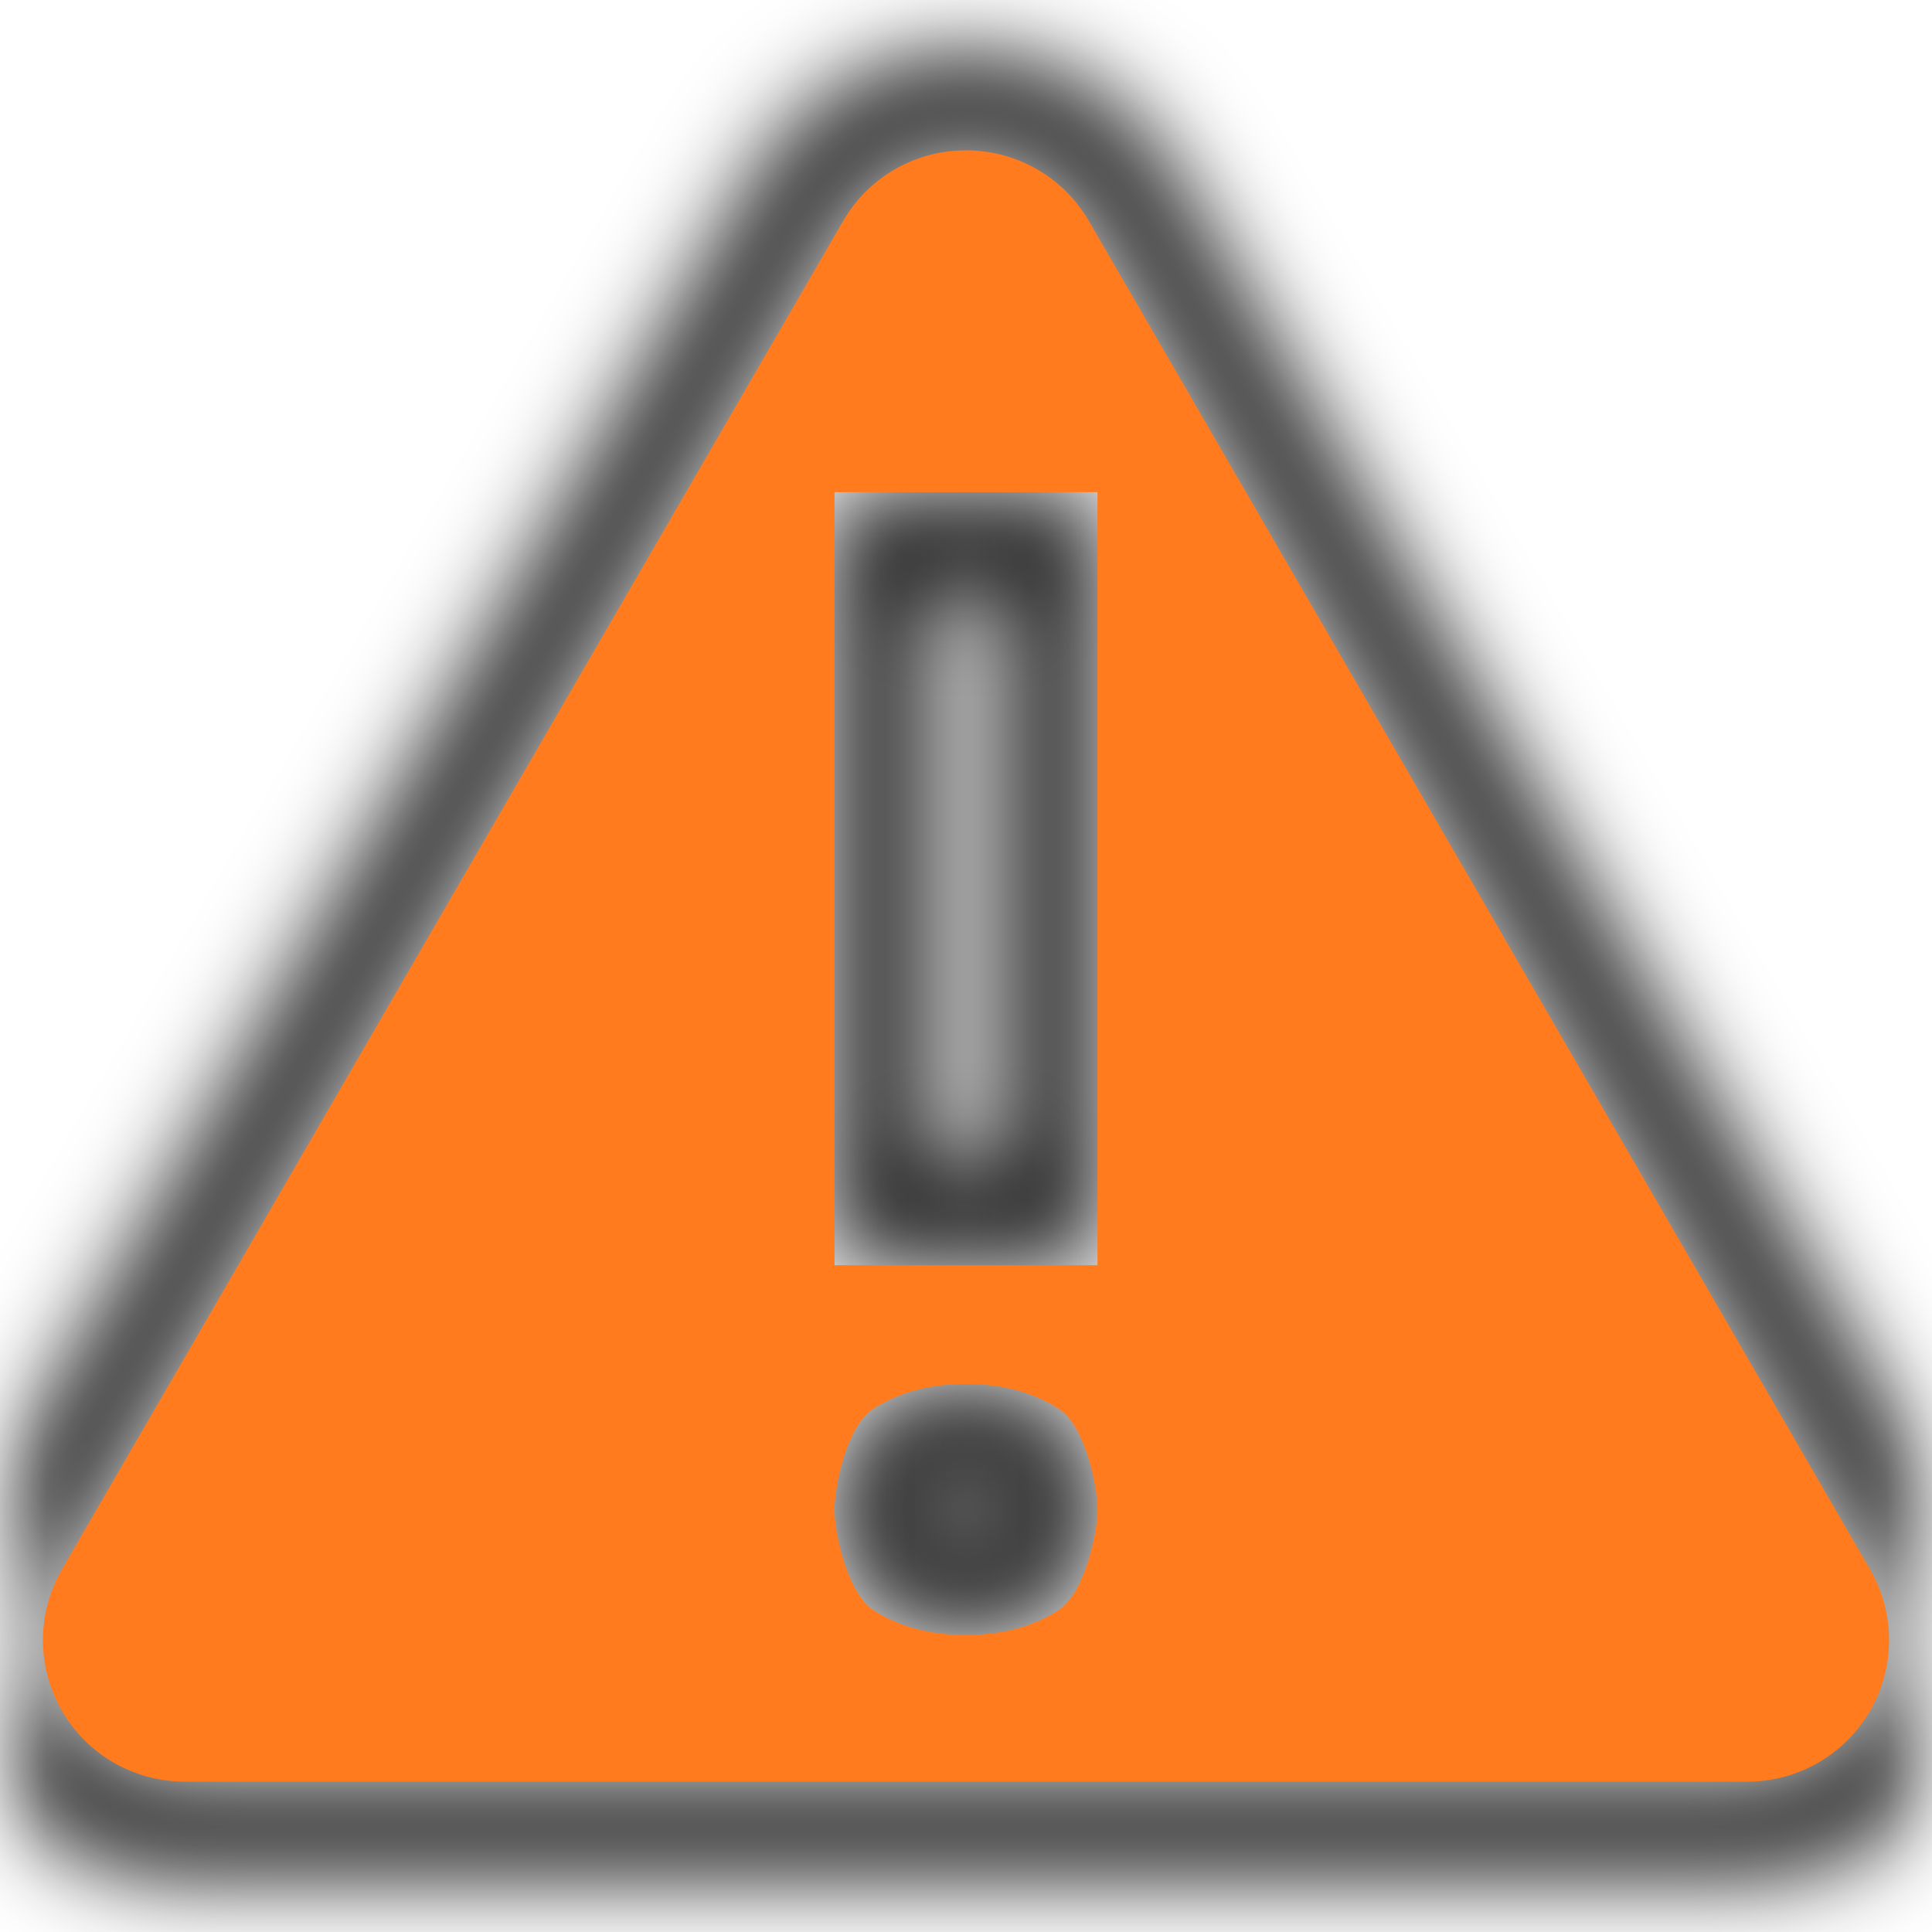
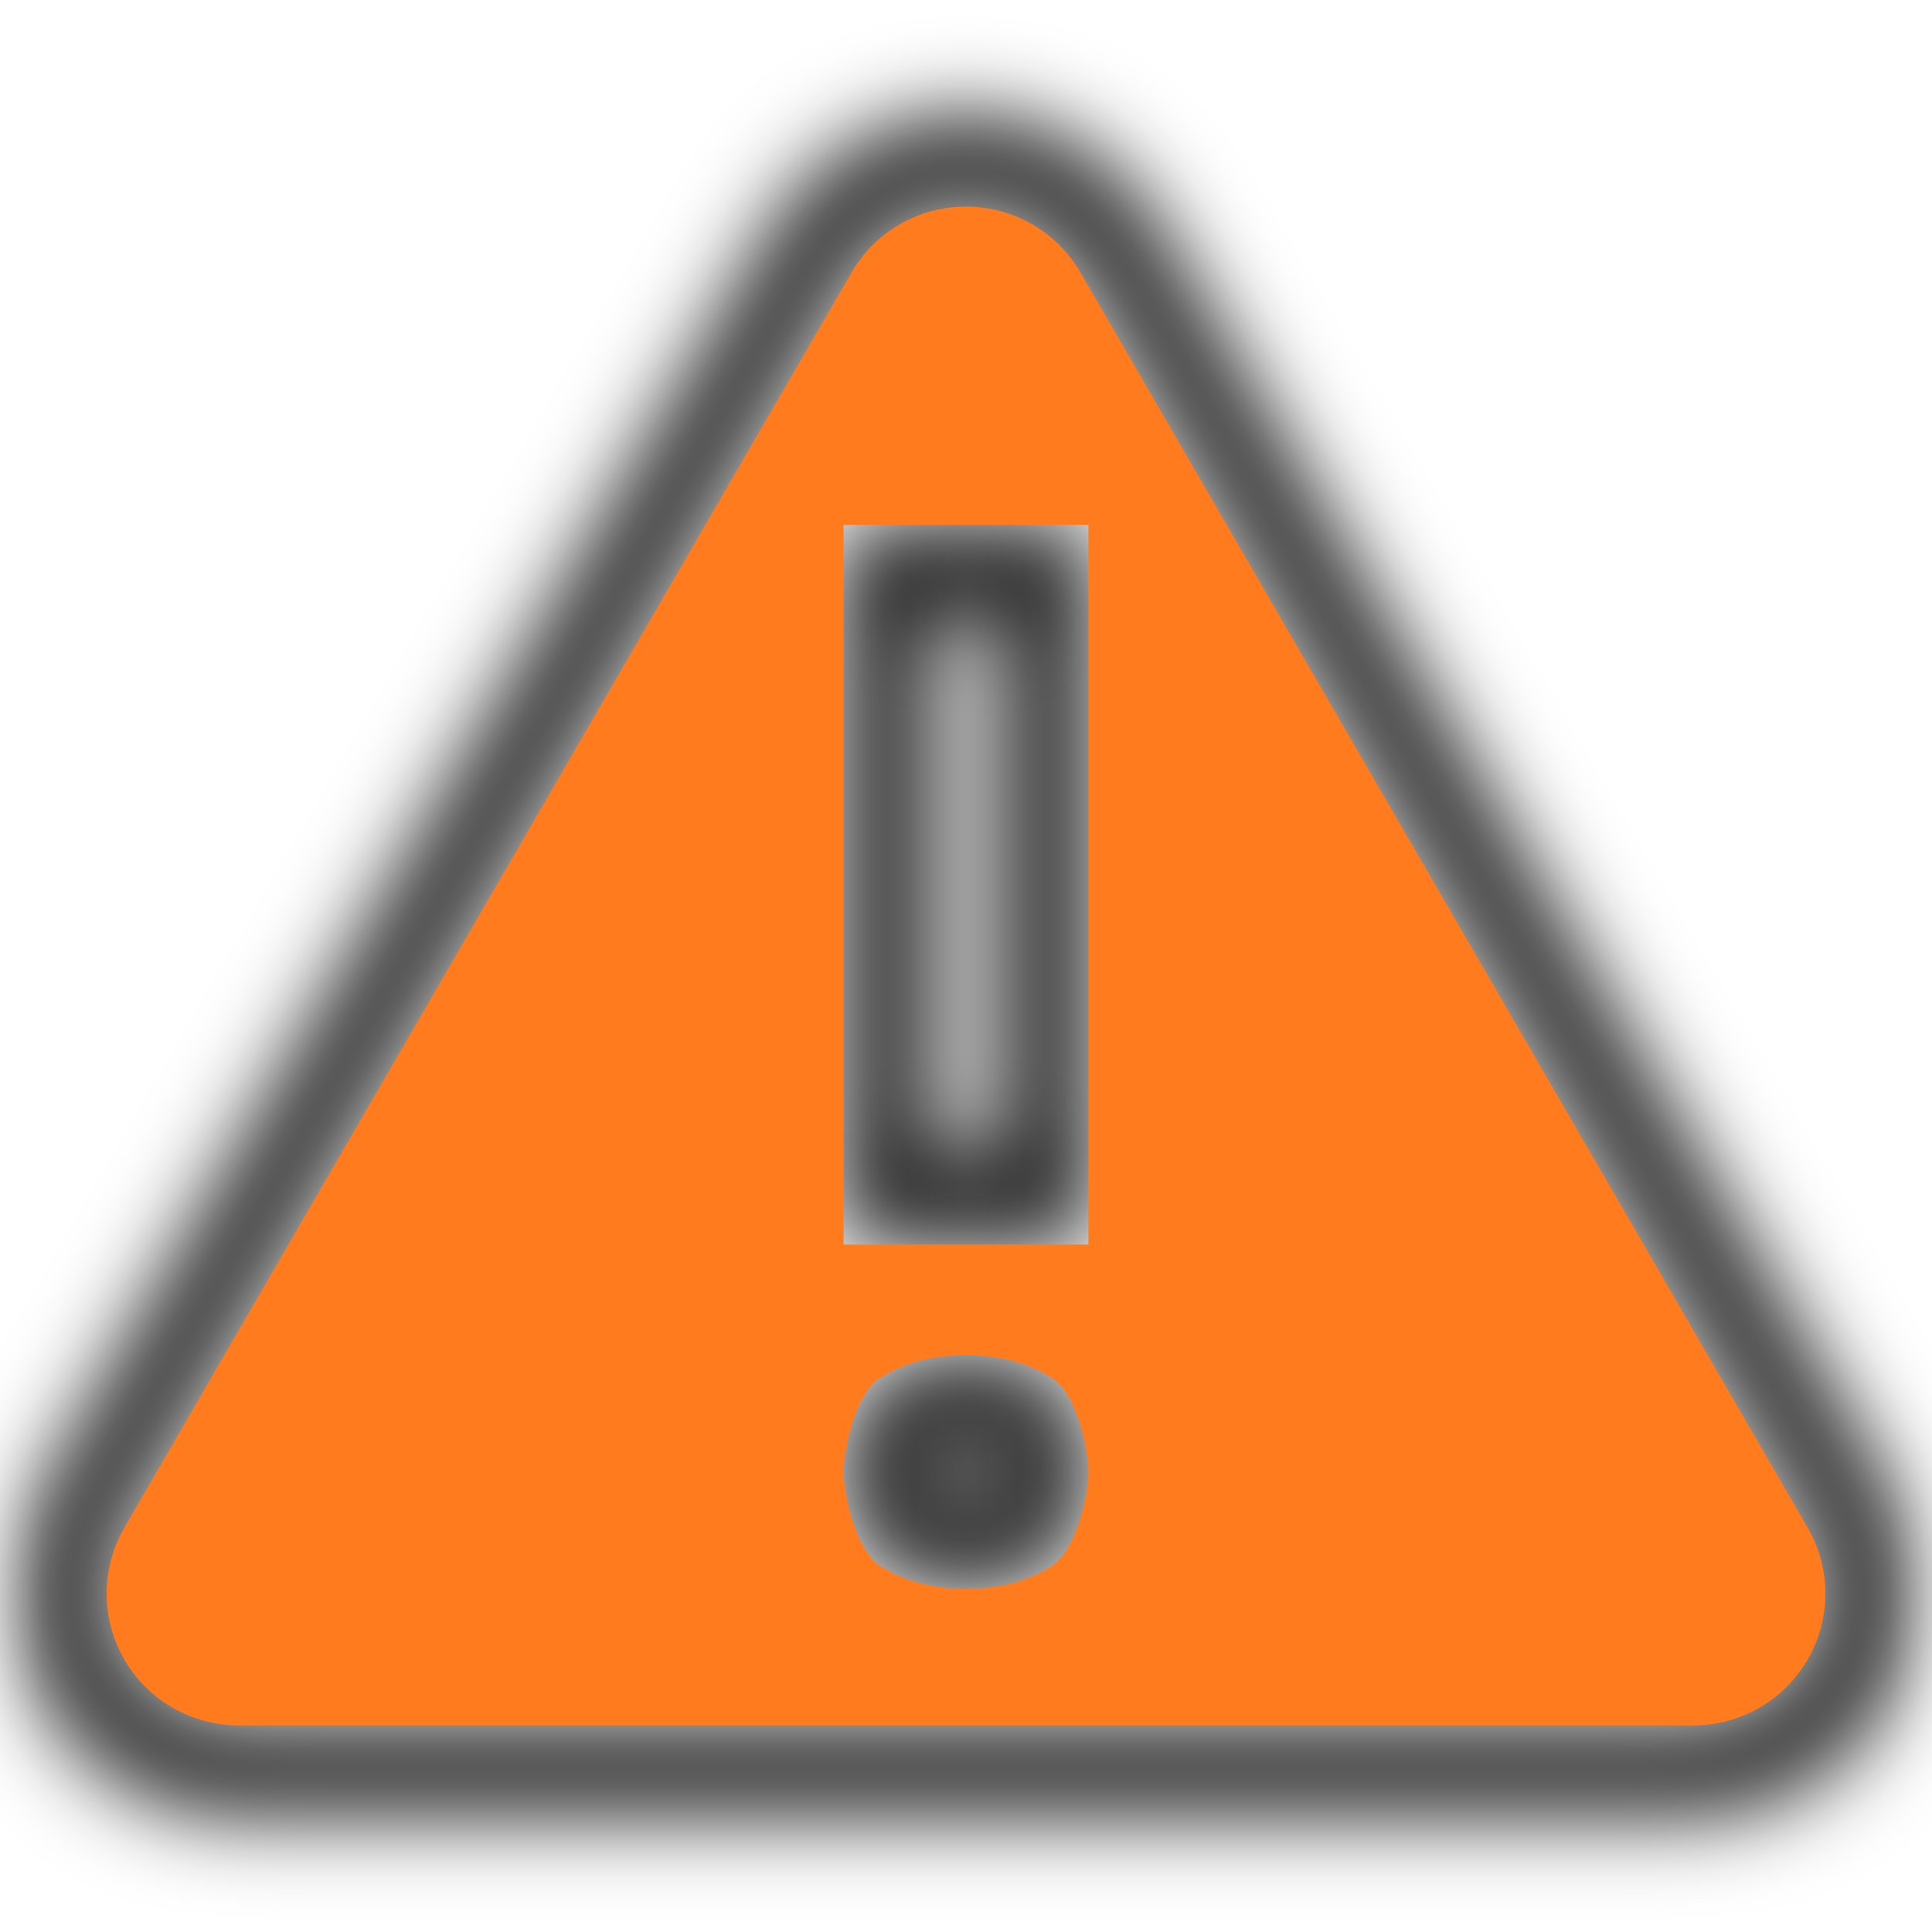
<svg xmlns="http://www.w3.org/2000/svg" version="1.1" width="16" height="16" id="svg12722">
  <defs id="defs12724">
    <linearGradient x1="15" y1="2" x2="15" y2="21" id="linearGradient3696" gradientUnits="userSpaceOnUse">
      <stop id="stop3700" style="stop-color:#eeeeec;stop-opacity:1" offset="0" />
      <stop id="stop3702" style="stop-color:#babdb6;stop-opacity:1" offset="0.792" />
      <stop id="stop3704" style="stop-color:#a1a59b;stop-opacity:1" offset="1" />
    </linearGradient>
    <linearGradient x1="22.147" y1="15.722" x2="22.402" y2="34.612" id="linearGradient4117" gradientUnits="userSpaceOnUse">
      <stop id="stop4113" style="stop-color:#ffffff;stop-opacity:1" offset="0" />
      <stop id="stop4115" style="stop-color:#ffffff;stop-opacity:0" offset="1" />
    </linearGradient>
    <linearGradient id="linearGradient5841">
      <stop id="stop5843" style="stop-color:#37e700;stop-opacity:1" offset="0" />
      <stop id="stop5849" style="stop-color:#3dfe00;stop-opacity:1" offset="0.5" />
      <stop id="stop5845" style="stop-color:#2aad00;stop-opacity:1" offset="1" />
    </linearGradient>
    <filter style="color-interpolation-filters:sRGB" id="filter1592" x="-0.057" width="1.114" y="-0.064" height="1.127">
      <feGaussianBlur stdDeviation="0.398" id="feGaussianBlur1594" />
    </filter>
  </defs>
-   <path style="fill:#0a0a0a;fill-opacity:1;fill-rule:evenodd;stroke:none;filter:url(#filter1592)" d="M 7.893 0.486 C 7.241 0.522 6.646 0.885 6.32 1.451 L 6.322 1.451 L -0.145 12.617 A 0.762 0.762 0 0 0 -0.146 12.617 C -0.491 13.213 -0.492 13.954 -0.146 14.551 C 0.199 15.148 0.841 15.518 1.531 15.518 L 14.467 15.518 C 15.157 15.518 15.801 15.148 16.146 14.551 C 16.492 13.954 16.491 13.213 16.146 12.617 A 0.762 0.762 0 0 0 16.145 12.617 L 9.678 1.451 C 9.312 0.817 8.619 0.446 7.893 0.486 z M 7.934 1.246 C 8.377 1.222 8.798 1.447 9.02 1.832 L 15.486 12.998 C 15.696 13.362 15.697 13.806 15.486 14.17 C 15.276 14.534 14.889 14.756 14.469 14.756 L 1.531 14.756 C 1.111 14.756 0.724 14.534 0.514 14.17 C 0.303 13.806 0.304 13.362 0.514 12.998 L 6.98 1.832 C 7.179 1.487 7.536 1.268 7.934 1.246 z M 6.91 4.076 L 6.91 10.479 L 9.09 10.479 L 9.09 4.076 L 6.91 4.076 z M 7.672 4.838 L 8.328 4.838 L 8.328 9.717 L 7.672 9.717 L 7.672 4.838 z M 8 11.463 C 7.696 11.463 7.438 11.532 7.227 11.672 C 7.015 11.812 6.91 12.303 6.91 12.504 C 6.91 12.697 7.015 13.181 7.227 13.33 C 7.438 13.47 7.696 13.539 8 13.539 C 8.304 13.539 8.562 13.47 8.773 13.33 C 8.985 13.181 9.09 12.697 9.09 12.504 C 9.09 12.303 8.985 11.812 8.773 11.672 C 8.562 11.532 8.304 11.463 8 11.463 z M 7.762 12.223 C 7.76 12.224 7.745 12.25 7.732 12.27 C 7.795 12.244 7.872 12.225 8 12.225 C 8.128 12.225 8.205 12.244 8.268 12.27 C 8.235 12.219 8.199 12.205 8.352 12.307 C 8.33 12.292 8.297 12.281 8.268 12.27 C 8.275 12.281 8.28 12.28 8.285 12.297 C 8.313 12.386 8.328 12.536 8.328 12.504 C 8.328 12.462 8.314 12.613 8.285 12.701 C 8.28 12.717 8.287 12.714 8.291 12.715 C 8.297 12.711 8.306 12.709 8.312 12.705 C 8.311 12.706 8.298 12.717 8.291 12.715 C 8.228 12.749 8.152 12.777 8 12.777 C 7.848 12.777 7.772 12.749 7.709 12.715 C 7.702 12.717 7.689 12.706 7.688 12.705 C 7.694 12.709 7.703 12.711 7.709 12.715 C 7.713 12.714 7.72 12.717 7.715 12.701 C 7.686 12.613 7.672 12.462 7.672 12.504 C 7.672 12.536 7.687 12.386 7.715 12.297 C 7.72 12.28 7.725 12.281 7.732 12.27 C 7.703 12.281 7.67 12.292 7.648 12.307 C 7.742 12.245 7.765 12.221 7.762 12.223 z " id="path1569" />
-   <g id="layer1">
-     <path d="M 7.934,1.247 C 7.537,1.268 7.18,1.488 6.981,1.833 L 0.513,12.997 c -0.21,0.364 -0.21,0.808 0,1.172 0.21,0.364 0.599,0.586 1.019,0.586 l 12.936,0 c 0.42,5.59e-4 0.809,-0.222 1.019,-0.586 0.21,-0.364 0.21,-0.808 0,-1.172 L 9.019,1.833 C 8.798,1.448 8.378,1.222 7.934,1.247 z m -1.023,2.829 2.178,0 0,6.402 -2.178,0 0,-6.402 z m 1.089,7.386 c 0.304,2e-6 0.563,0.07 0.774,0.21 0.211,0.14 0.315,0.63 0.315,0.831 -3.6e-6,0.193 -0.104,0.678 -0.315,0.827 -0.211,0.14 -0.47,0.21 -0.774,0.21 -0.304,0 -0.563,-0.07 -0.774,-0.21 -0.211,-0.149 -0.315,-0.634 -0.315,-0.827 -1.8e-6,-0.201 0.104,-0.691 0.315,-0.831 0.211,-0.14 0.47,-0.21 0.774,-0.21 z" id="path4137" style="fill:#ff7b1d;fill-opacity:1;fill-rule:evenodd;stroke:none" />
+   <g id="g1624" transform="matrix(0.931,0,0,0.931,0.551998,0.5520338)">
+     <path id="path1569" d="M 7.893,0.486 C 7.241,0.522 6.646,0.885 6.32,1.451 h 0.002 L -0.145,12.617 a 0.762,0.762 0 0 0 -0.002,0 c -0.344,0.596 -0.345,1.337 0,1.934 0.346,0.597 0.988,0.967 1.678,0.967 H 14.467 c 0.69,9.18e-4 1.334,-0.37 1.68,-0.967 0.345,-0.597 0.344,-1.337 0,-1.934 a 0.762,0.762 0 0 0 -0.002,0 L 9.678,1.451 C 9.312,0.817 8.619,0.446 7.893,0.486 Z M 7.934,1.246 C 8.377,1.222 8.798,1.447 9.02,1.832 L 15.486,12.998 c 0.21,0.364 0.21,0.808 0,1.172 -0.21,0.364 -0.597,0.586 -1.018,0.586 H 1.531 c -0.42,4.14e-4 -0.807,-0.222 -1.018,-0.586 -0.21,-0.364 -0.21,-0.808 0,-1.172 L 6.98,1.832 C 7.179,1.487 7.536,1.268 7.934,1.246 Z M 6.91,4.076 V 10.479 H 9.09 V 4.076 Z M 7.672,4.838 h 0.656 V 9.717 H 7.672 Z M 8,11.463 c -0.304,2e-6 -0.562,0.069 -0.773,0.209 -0.211,0.14 -0.316,0.631 -0.316,0.832 -1.8e-6,0.193 0.105,0.677 0.316,0.826 0.211,0.14 0.47,0.209 0.773,0.209 0.304,1e-6 0.562,-0.069 0.773,-0.209 C 8.985,13.181 9.09,12.697 9.09,12.504 9.09,12.303 8.985,11.812 8.773,11.672 8.562,11.532 8.304,11.463 8,11.463 Z m -0.238,0.76 c -0.002,0.001 -0.017,0.027 -0.029,0.047 0.063,-0.025 0.14,-0.045 0.268,-0.045 0.128,2e-6 0.205,0.02 0.268,0.045 -0.033,-0.051 -0.069,-0.064 0.084,0.037 -0.022,-0.015 -0.054,-0.025 -0.084,-0.037 0.007,0.012 0.012,0.011 0.018,0.027 0.028,0.089 0.043,0.239 0.043,0.207 8e-7,-0.042 -0.014,0.109 -0.043,0.197 -0.005,0.016 0.002,0.013 0.006,0.014 0.006,-0.003 0.015,-0.006 0.021,-0.01 -0.001,9.68e-4 -0.014,0.012 -0.021,0.01 -0.063,0.034 -0.139,0.062 -0.291,0.062 -0.152,0 -0.228,-0.029 -0.291,-0.062 -0.007,0.002 -0.02,-0.009 -0.021,-0.01 0.006,0.004 0.015,0.006 0.021,0.01 0.004,-9.91e-4 0.011,0.003 0.006,-0.014 -0.028,-0.089 -0.043,-0.24 -0.043,-0.197 3e-7,0.032 0.015,-0.118 0.043,-0.207 0.005,-0.016 0.01,-0.016 0.018,-0.027 -0.03,0.012 -0.062,0.023 -0.084,0.037 0.094,-0.062 0.117,-0.086 0.113,-0.084 z" style="fill:#0a0a0a;fill-opacity:1;fill-rule:evenodd;stroke:none;filter:url(#filter1592)" />
+     <g id="layer1">
+       <path style="fill:#ff7b1d;fill-opacity:1;fill-rule:evenodd;stroke:none" id="path4137" d="M 7.934,1.247 C 7.537,1.268 7.18,1.488 6.981,1.833 L 0.513,12.997 c -0.21,0.364 -0.21,0.808 0,1.172 0.21,0.364 0.599,0.586 1.019,0.586 H 14.468 c 0.42,5.59e-4 0.809,-0.222 1.019,-0.586 0.21,-0.364 0.21,-0.808 0,-1.172 L 9.019,1.833 C 8.798,1.448 8.378,1.222 7.934,1.247 Z M 6.911,4.076 H 9.089 V 10.478 H 6.911 Z m 1.089,7.386 c 0.304,2e-6 0.563,0.07 0.774,0.21 0.211,0.14 0.315,0.63 0.315,0.831 -3.6e-6,0.193 -0.104,0.678 -0.315,0.827 -0.211,0.14 -0.47,0.21 -0.774,0.21 -0.304,0 -0.563,-0.07 -0.774,-0.21 -0.211,-0.149 -0.315,-0.634 -0.315,-0.827 -1.8e-6,-0.201 0.104,-0.691 0.315,-0.831 0.211,-0.14 0.47,-0.21 0.774,-0.21 z" />
+     </g>
  </g>
</svg>
